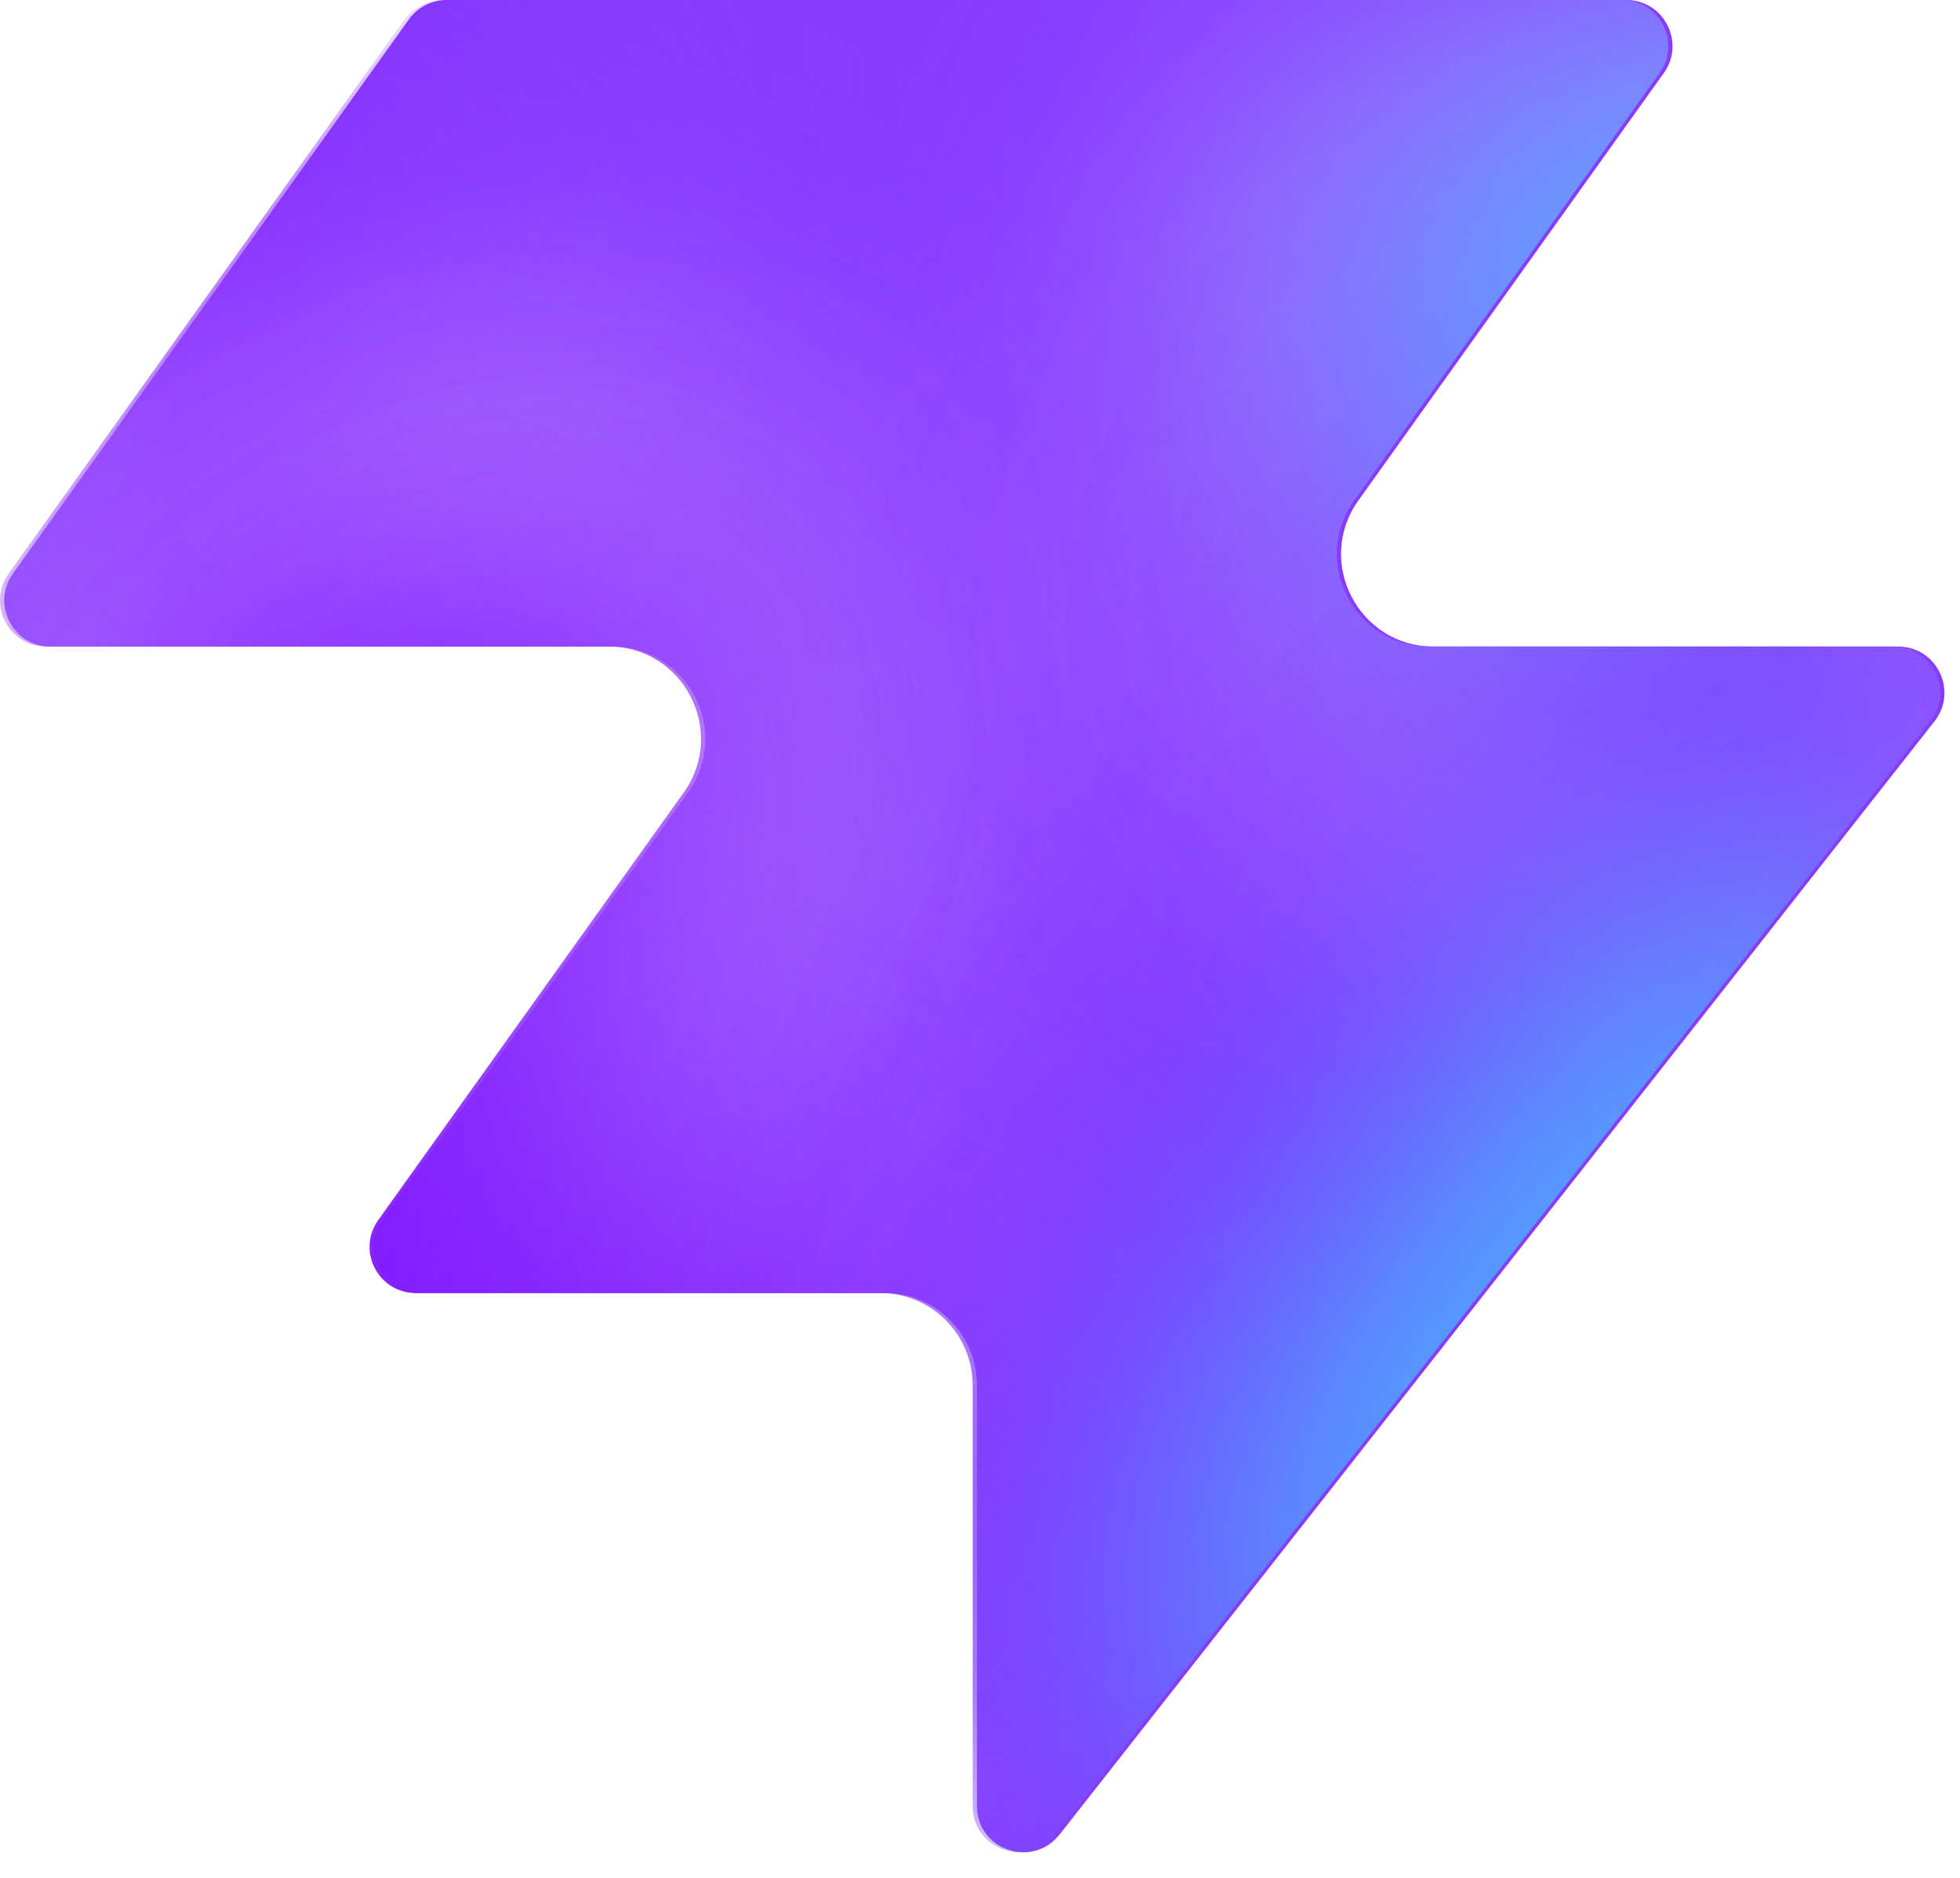
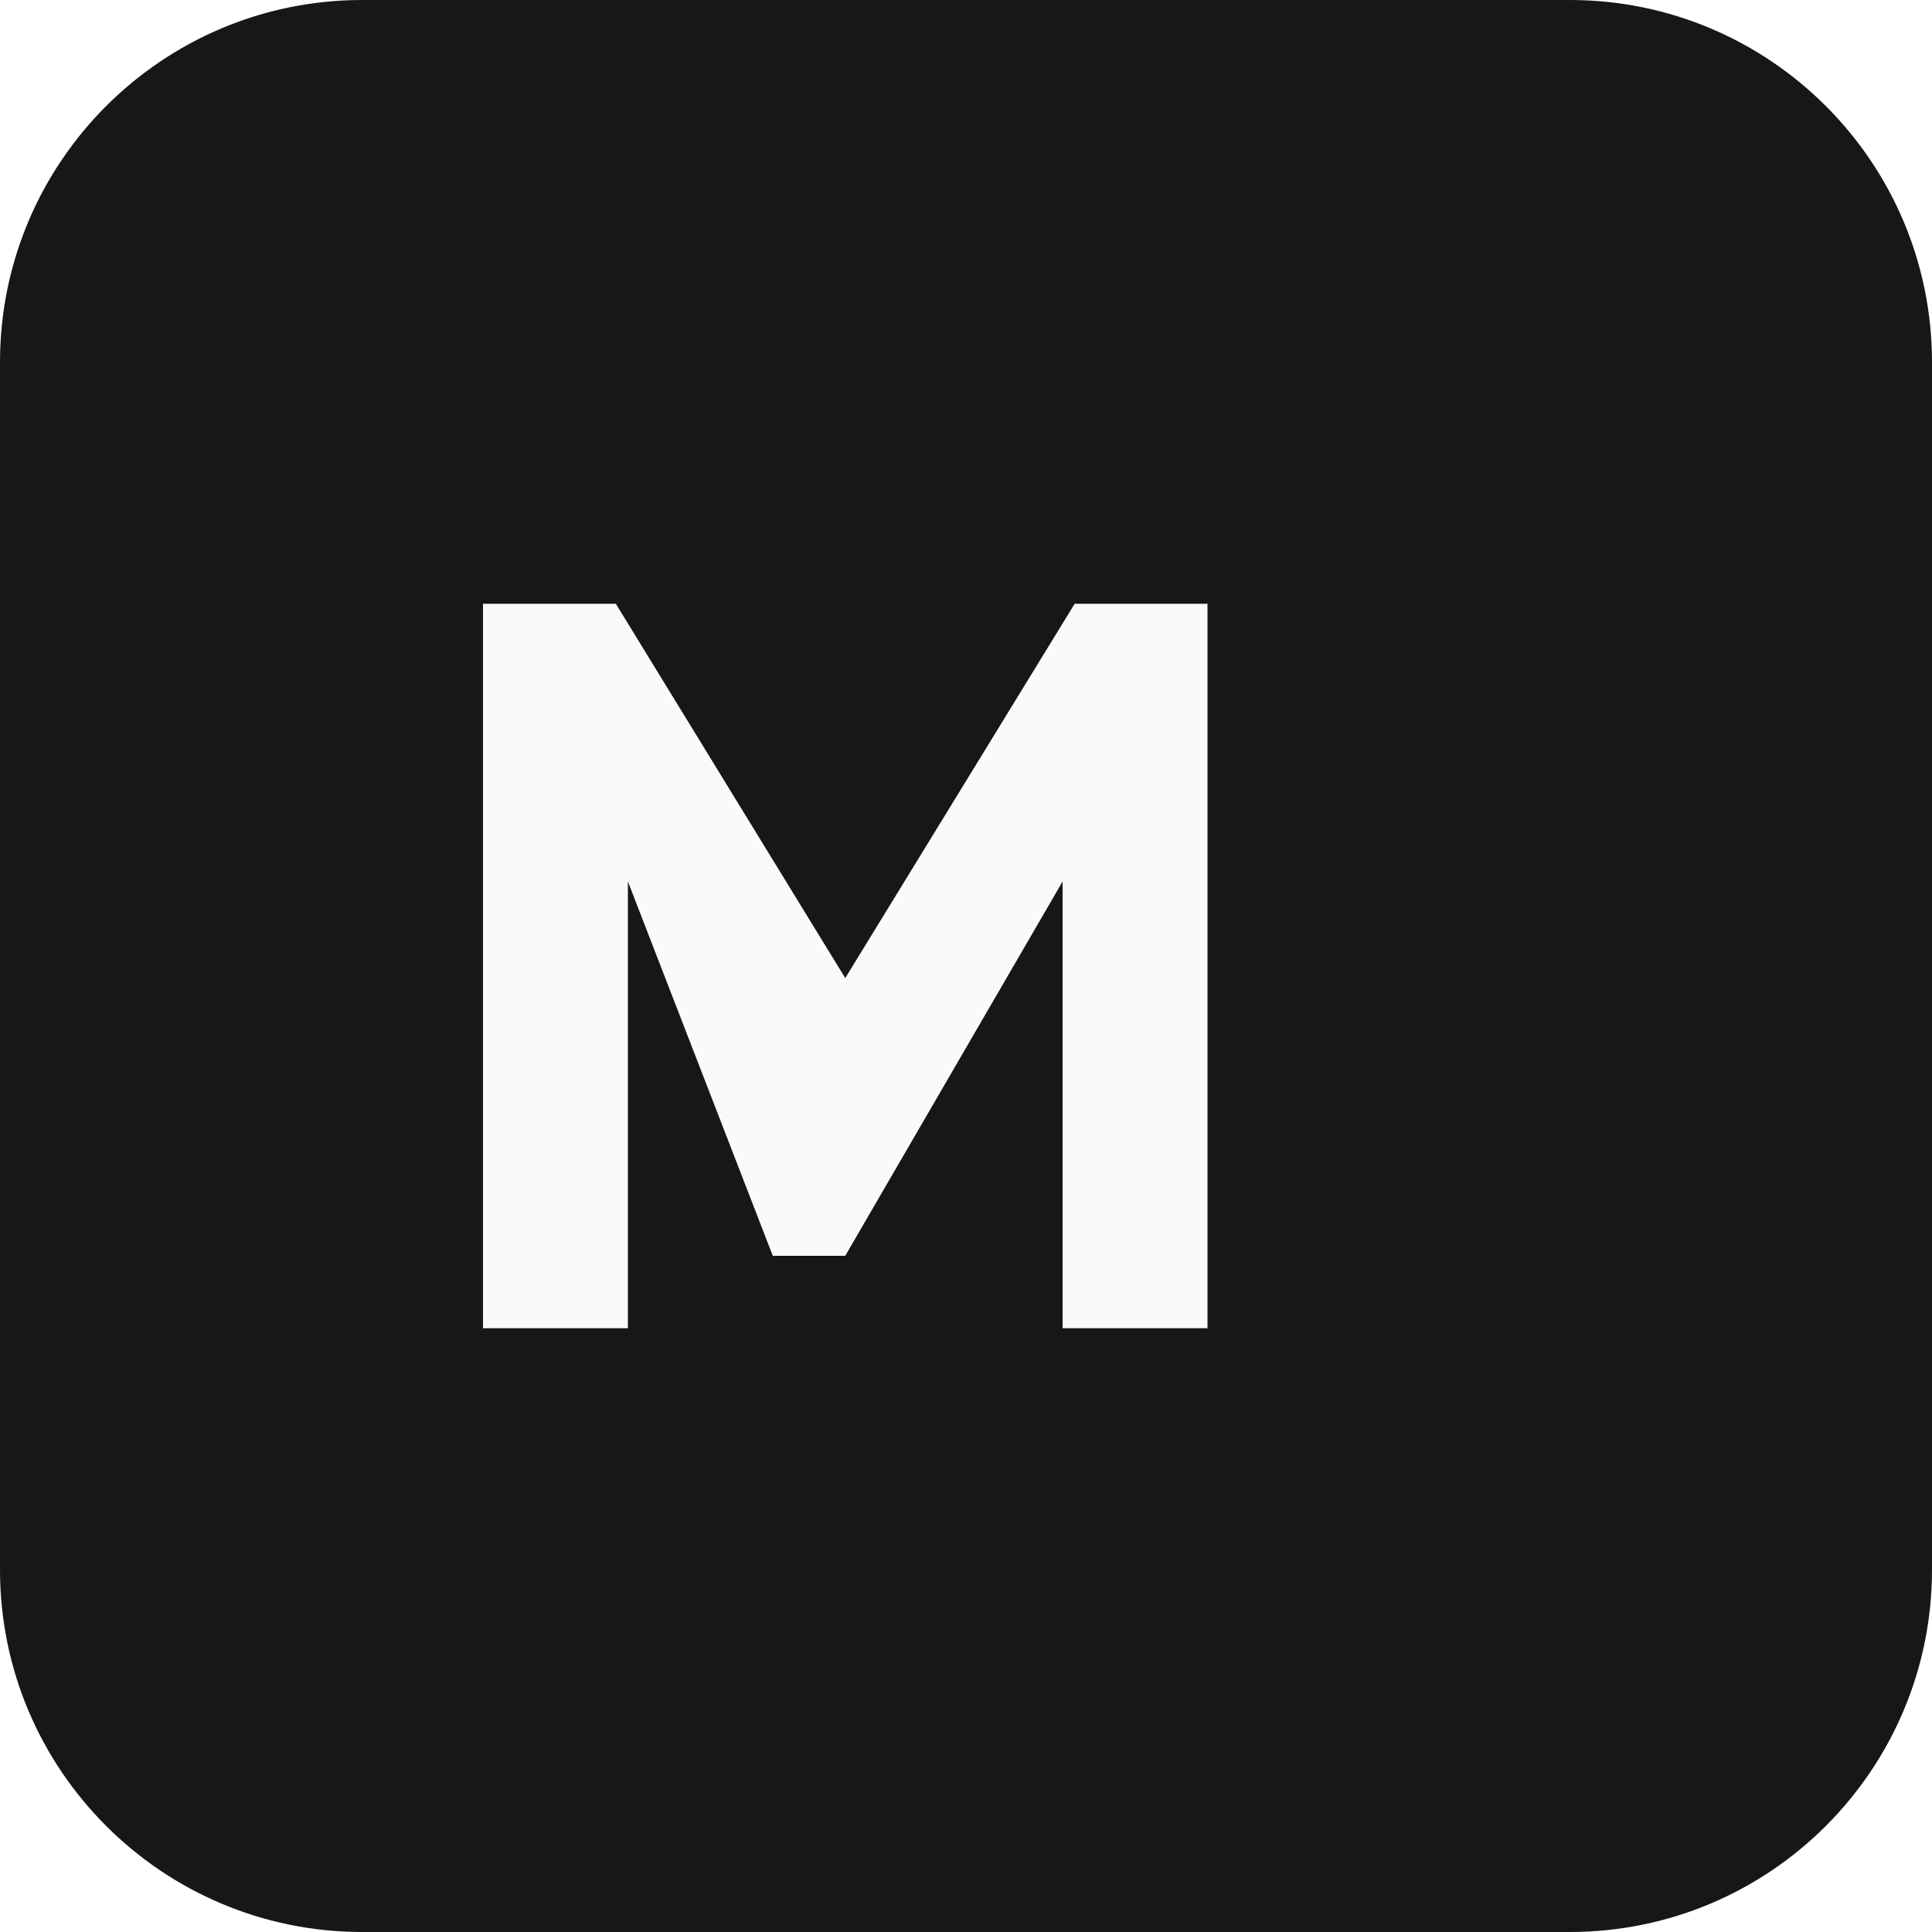
- <svg xmlns="http://www.w3.org/2000/svg" width="48" height="46" fill="none" viewBox="0 0 48 46">
-   <path fill="#863bff" d="M25.946 44.938c-.664.845-2.021.375-2.021-.698V33.937a2.26 2.26 0 0 0-2.262-2.262H10.287c-.92 0-1.456-1.04-.92-1.788l7.48-10.471c1.07-1.497 0-3.578-1.842-3.578H1.237c-.92 0-1.456-1.04-.92-1.788L10.013.474c.214-.297.556-.474.92-.474h28.894c.92 0 1.456 1.04.92 1.788l-7.48 10.471c-1.07 1.498 0 3.579 1.842 3.579h11.377c.943 0 1.473 1.088.89 1.83L25.947 44.94z" style="fill:#863bff;fill:color(display-p3 .525 .23 1);fill-opacity:1" />
-   <mask id="a" width="48" height="46" x="0" y="0" maskUnits="userSpaceOnUse" style="mask-type:alpha">
-     <path fill="#000" d="M25.842 44.938c-.664.844-2.021.375-2.021-.698V33.937a2.26 2.26 0 0 0-2.262-2.262H10.183c-.92 0-1.456-1.04-.92-1.788l7.48-10.471c1.07-1.498 0-3.579-1.842-3.579H1.133c-.92 0-1.456-1.04-.92-1.787L9.91.473c.214-.297.556-.474.92-.474h28.894c.92 0 1.456 1.04.92 1.788l-7.48 10.471c-1.07 1.498 0 3.578 1.842 3.578h11.377c.943 0 1.473 1.088.89 1.832L25.843 44.94z" style="fill:#000;fill-opacity:1" />
-   </mask>
-   <g mask="url(#a)">
-     <g filter="url(#b)">
-       <ellipse cx="5.508" cy="14.704" fill="#ede6ff" rx="5.508" ry="14.704" style="fill:#ede6ff;fill:color(display-p3 .927 .903 1);fill-opacity:1" transform="matrix(.00324 1 1 -.00324 -4.47 31.516)" />
-     </g>
-     <g filter="url(#c)">
-       <ellipse cx="10.399" cy="29.851" fill="#ede6ff" rx="10.399" ry="29.851" style="fill:#ede6ff;fill:color(display-p3 .927 .903 1);fill-opacity:1" transform="matrix(.00324 1 1 -.00324 -39.328 7.883)" />
-     </g>
-     <g filter="url(#d)">
-       <ellipse cx="5.508" cy="30.487" fill="#7e14ff" rx="5.508" ry="30.487" style="fill:#7e14ff;fill:color(display-p3 .492 .077 1);fill-opacity:1" transform="rotate(89.814 -25.913 -14.639)scale(1 -1)" />
-     </g>
-     <g filter="url(#e)">
-       <ellipse cx="5.508" cy="30.599" fill="#7e14ff" rx="5.508" ry="30.599" style="fill:#7e14ff;fill:color(display-p3 .492 .077 1);fill-opacity:1" transform="rotate(89.814 -32.644 -3.334)scale(1 -1)" />
-     </g>
-     <g filter="url(#f)">
-       <ellipse cx="5.508" cy="30.599" fill="#7e14ff" rx="5.508" ry="30.599" style="fill:#7e14ff;fill:color(display-p3 .492 .077 1);fill-opacity:1" transform="matrix(.00324 1 1 -.00324 -34.34 30.47)" />
-     </g>
-     <g filter="url(#g)">
-       <ellipse cx="14.072" cy="22.078" fill="#ede6ff" rx="14.072" ry="22.078" style="fill:#ede6ff;fill:color(display-p3 .927 .903 1);fill-opacity:1" transform="rotate(93.35 24.506 48.493)scale(-1 1)" />
-     </g>
-     <g filter="url(#h)">
-       <ellipse cx="3.47" cy="21.501" fill="#7e14ff" rx="3.47" ry="21.501" style="fill:#7e14ff;fill:color(display-p3 .492 .077 1);fill-opacity:1" transform="rotate(89.009 28.708 47.59)scale(-1 1)" />
-     </g>
-     <g filter="url(#i)">
-       <ellipse cx="3.47" cy="21.501" fill="#7e14ff" rx="3.47" ry="21.501" style="fill:#7e14ff;fill:color(display-p3 .492 .077 1);fill-opacity:1" transform="rotate(89.009 28.708 47.59)scale(-1 1)" />
-     </g>
-     <g filter="url(#j)">
-       <ellipse cx=".387" cy="8.972" fill="#7e14ff" rx="4.407" ry="29.108" style="fill:#7e14ff;fill:color(display-p3 .492 .077 1);fill-opacity:1" transform="rotate(39.51 .387 8.972)" />
-     </g>
-     <g filter="url(#k)">
-       <ellipse cx="47.523" cy="-6.092" fill="#7e14ff" rx="4.407" ry="29.108" style="fill:#7e14ff;fill:color(display-p3 .492 .077 1);fill-opacity:1" transform="rotate(37.892 47.523 -6.092)" />
-     </g>
-     <g filter="url(#l)">
-       <ellipse cx="41.412" cy="6.333" fill="#47bfff" rx="5.971" ry="9.665" style="fill:#47bfff;fill:color(display-p3 .28 .748 1);fill-opacity:1" transform="rotate(37.892 41.412 6.333)" />
-     </g>
-     <g filter="url(#m)">
-       <ellipse cx="-1.879" cy="38.332" fill="#7e14ff" rx="4.407" ry="29.108" style="fill:#7e14ff;fill:color(display-p3 .492 .077 1);fill-opacity:1" transform="rotate(37.892 -1.88 38.332)" />
-     </g>
-     <g filter="url(#n)">
-       <ellipse cx="-1.879" cy="38.332" fill="#7e14ff" rx="4.407" ry="29.108" style="fill:#7e14ff;fill:color(display-p3 .492 .077 1);fill-opacity:1" transform="rotate(37.892 -1.88 38.332)" />
-     </g>
-     <g filter="url(#o)">
-       <ellipse cx="35.651" cy="29.907" fill="#7e14ff" rx="4.407" ry="29.108" style="fill:#7e14ff;fill:color(display-p3 .492 .077 1);fill-opacity:1" transform="rotate(37.892 35.651 29.907)" />
-     </g>
-     <g filter="url(#p)">
-       <ellipse cx="38.418" cy="32.4" fill="#47bfff" rx="5.971" ry="15.297" style="fill:#47bfff;fill:color(display-p3 .28 .748 1);fill-opacity:1" transform="rotate(37.892 38.418 32.4)" />
-     </g>
-   </g>
-   <defs>
-     <filter id="b" width="60.045" height="41.654" x="-19.77" y="16.149" color-interpolation-filters="sRGB" filterUnits="userSpaceOnUse">
-       <feFlood flood-opacity="0" result="BackgroundImageFix" />
-       <feBlend in="SourceGraphic" in2="BackgroundImageFix" result="shape" />
-       <feGaussianBlur result="effect1_foregroundBlur_2002_17158" stdDeviation="7.659" />
-     </filter>
-     <filter id="c" width="90.34" height="51.437" x="-54.613" y="-7.533" color-interpolation-filters="sRGB" filterUnits="userSpaceOnUse">
-       <feFlood flood-opacity="0" result="BackgroundImageFix" />
-       <feBlend in="SourceGraphic" in2="BackgroundImageFix" result="shape" />
-       <feGaussianBlur result="effect1_foregroundBlur_2002_17158" stdDeviation="7.659" />
-     </filter>
-     <filter id="d" width="79.355" height="29.4" x="-49.64" y="2.03" color-interpolation-filters="sRGB" filterUnits="userSpaceOnUse">
-       <feFlood flood-opacity="0" result="BackgroundImageFix" />
-       <feBlend in="SourceGraphic" in2="BackgroundImageFix" result="shape" />
-       <feGaussianBlur result="effect1_foregroundBlur_2002_17158" stdDeviation="4.596" />
-     </filter>
-     <filter id="e" width="79.579" height="29.4" x="-45.045" y="20.029" color-interpolation-filters="sRGB" filterUnits="userSpaceOnUse">
-       <feFlood flood-opacity="0" result="BackgroundImageFix" />
-       <feBlend in="SourceGraphic" in2="BackgroundImageFix" result="shape" />
-       <feGaussianBlur result="effect1_foregroundBlur_2002_17158" stdDeviation="4.596" />
-     </filter>
-     <filter id="f" width="79.579" height="29.4" x="-43.513" y="21.178" color-interpolation-filters="sRGB" filterUnits="userSpaceOnUse">
-       <feFlood flood-opacity="0" result="BackgroundImageFix" />
-       <feBlend in="SourceGraphic" in2="BackgroundImageFix" result="shape" />
-       <feGaussianBlur result="effect1_foregroundBlur_2002_17158" stdDeviation="4.596" />
-     </filter>
-     <filter id="g" width="74.749" height="58.852" x="15.756" y="-17.901" color-interpolation-filters="sRGB" filterUnits="userSpaceOnUse">
-       <feFlood flood-opacity="0" result="BackgroundImageFix" />
-       <feBlend in="SourceGraphic" in2="BackgroundImageFix" result="shape" />
-       <feGaussianBlur result="effect1_foregroundBlur_2002_17158" stdDeviation="7.659" />
-     </filter>
-     <filter id="h" width="61.377" height="25.362" x="23.548" y="2.284" color-interpolation-filters="sRGB" filterUnits="userSpaceOnUse">
-       <feFlood flood-opacity="0" result="BackgroundImageFix" />
-       <feBlend in="SourceGraphic" in2="BackgroundImageFix" result="shape" />
-       <feGaussianBlur result="effect1_foregroundBlur_2002_17158" stdDeviation="4.596" />
-     </filter>
-     <filter id="i" width="61.377" height="25.362" x="23.548" y="2.284" color-interpolation-filters="sRGB" filterUnits="userSpaceOnUse">
-       <feFlood flood-opacity="0" result="BackgroundImageFix" />
-       <feBlend in="SourceGraphic" in2="BackgroundImageFix" result="shape" />
-       <feGaussianBlur result="effect1_foregroundBlur_2002_17158" stdDeviation="4.596" />
-     </filter>
-     <filter id="j" width="56.045" height="63.649" x="-27.636" y="-22.853" color-interpolation-filters="sRGB" filterUnits="userSpaceOnUse">
-       <feFlood flood-opacity="0" result="BackgroundImageFix" />
-       <feBlend in="SourceGraphic" in2="BackgroundImageFix" result="shape" />
-       <feGaussianBlur result="effect1_foregroundBlur_2002_17158" stdDeviation="4.596" />
-     </filter>
-     <filter id="k" width="54.814" height="64.646" x="20.116" y="-38.415" color-interpolation-filters="sRGB" filterUnits="userSpaceOnUse">
-       <feFlood flood-opacity="0" result="BackgroundImageFix" />
-       <feBlend in="SourceGraphic" in2="BackgroundImageFix" result="shape" />
-       <feGaussianBlur result="effect1_foregroundBlur_2002_17158" stdDeviation="4.596" />
-     </filter>
-     <filter id="l" width="33.541" height="35.313" x="24.641" y="-11.323" color-interpolation-filters="sRGB" filterUnits="userSpaceOnUse">
-       <feFlood flood-opacity="0" result="BackgroundImageFix" />
-       <feBlend in="SourceGraphic" in2="BackgroundImageFix" result="shape" />
-       <feGaussianBlur result="effect1_foregroundBlur_2002_17158" stdDeviation="4.596" />
-     </filter>
-     <filter id="m" width="54.814" height="64.646" x="-29.286" y="6.009" color-interpolation-filters="sRGB" filterUnits="userSpaceOnUse">
-       <feFlood flood-opacity="0" result="BackgroundImageFix" />
-       <feBlend in="SourceGraphic" in2="BackgroundImageFix" result="shape" />
-       <feGaussianBlur result="effect1_foregroundBlur_2002_17158" stdDeviation="4.596" />
-     </filter>
-     <filter id="n" width="54.814" height="64.646" x="-29.286" y="6.009" color-interpolation-filters="sRGB" filterUnits="userSpaceOnUse">
-       <feFlood flood-opacity="0" result="BackgroundImageFix" />
-       <feBlend in="SourceGraphic" in2="BackgroundImageFix" result="shape" />
-       <feGaussianBlur result="effect1_foregroundBlur_2002_17158" stdDeviation="4.596" />
-     </filter>
-     <filter id="o" width="54.814" height="64.646" x="8.244" y="-2.416" color-interpolation-filters="sRGB" filterUnits="userSpaceOnUse">
-       <feFlood flood-opacity="0" result="BackgroundImageFix" />
-       <feBlend in="SourceGraphic" in2="BackgroundImageFix" result="shape" />
-       <feGaussianBlur result="effect1_foregroundBlur_2002_17158" stdDeviation="4.596" />
-     </filter>
-     <filter id="p" width="39.409" height="43.623" x="18.713" y="10.588" color-interpolation-filters="sRGB" filterUnits="userSpaceOnUse">
-       <feFlood flood-opacity="0" result="BackgroundImageFix" />
-       <feBlend in="SourceGraphic" in2="BackgroundImageFix" result="shape" />
-       <feGaussianBlur result="effect1_foregroundBlur_2002_17158" stdDeviation="4.596" />
-     </filter>
-   </defs>
+ <svg xmlns="http://www.w3.org/2000/svg" viewBox="0 0 32 32" fill="none">
+   <rect width="32" height="32" rx="6" fill="#171717" />
+   <path fill="#fafafa" d="M8 22V10h2.2l3.8 6.2L17.8 10H20v12h-2.4v-7.4L14 20.8h-1.2L10.4 14.6V22H8Z" />
</svg>
